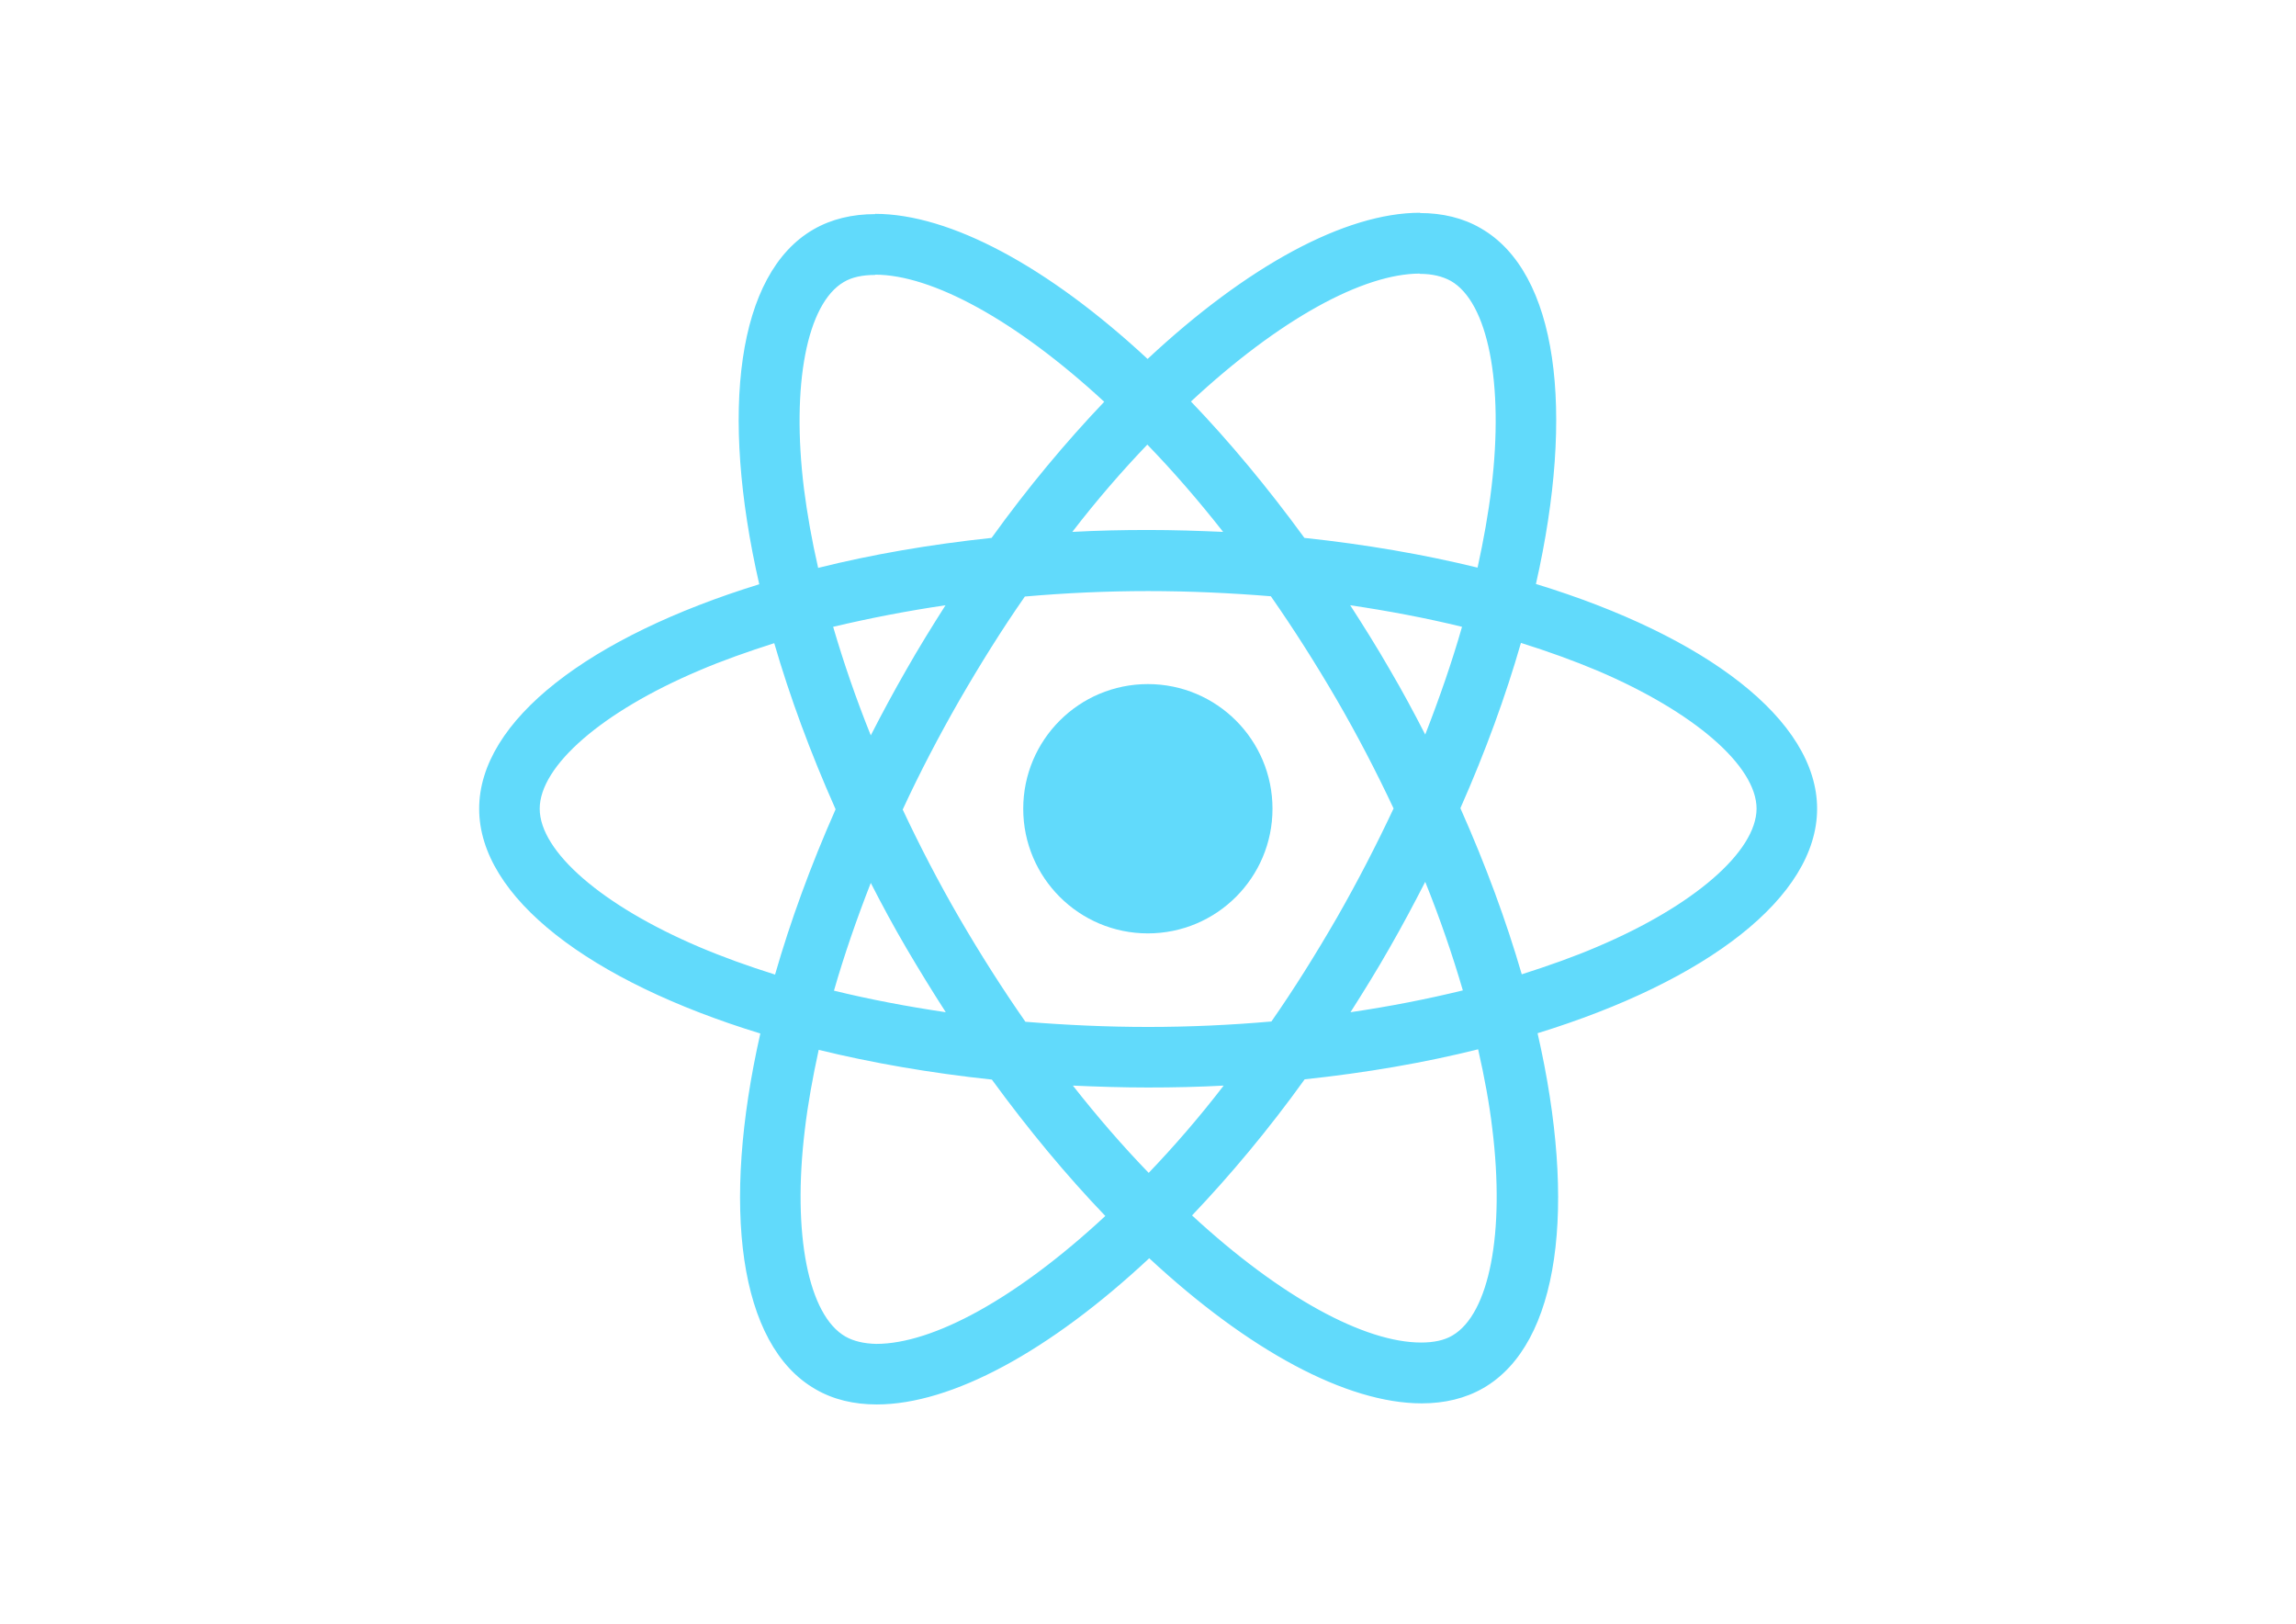
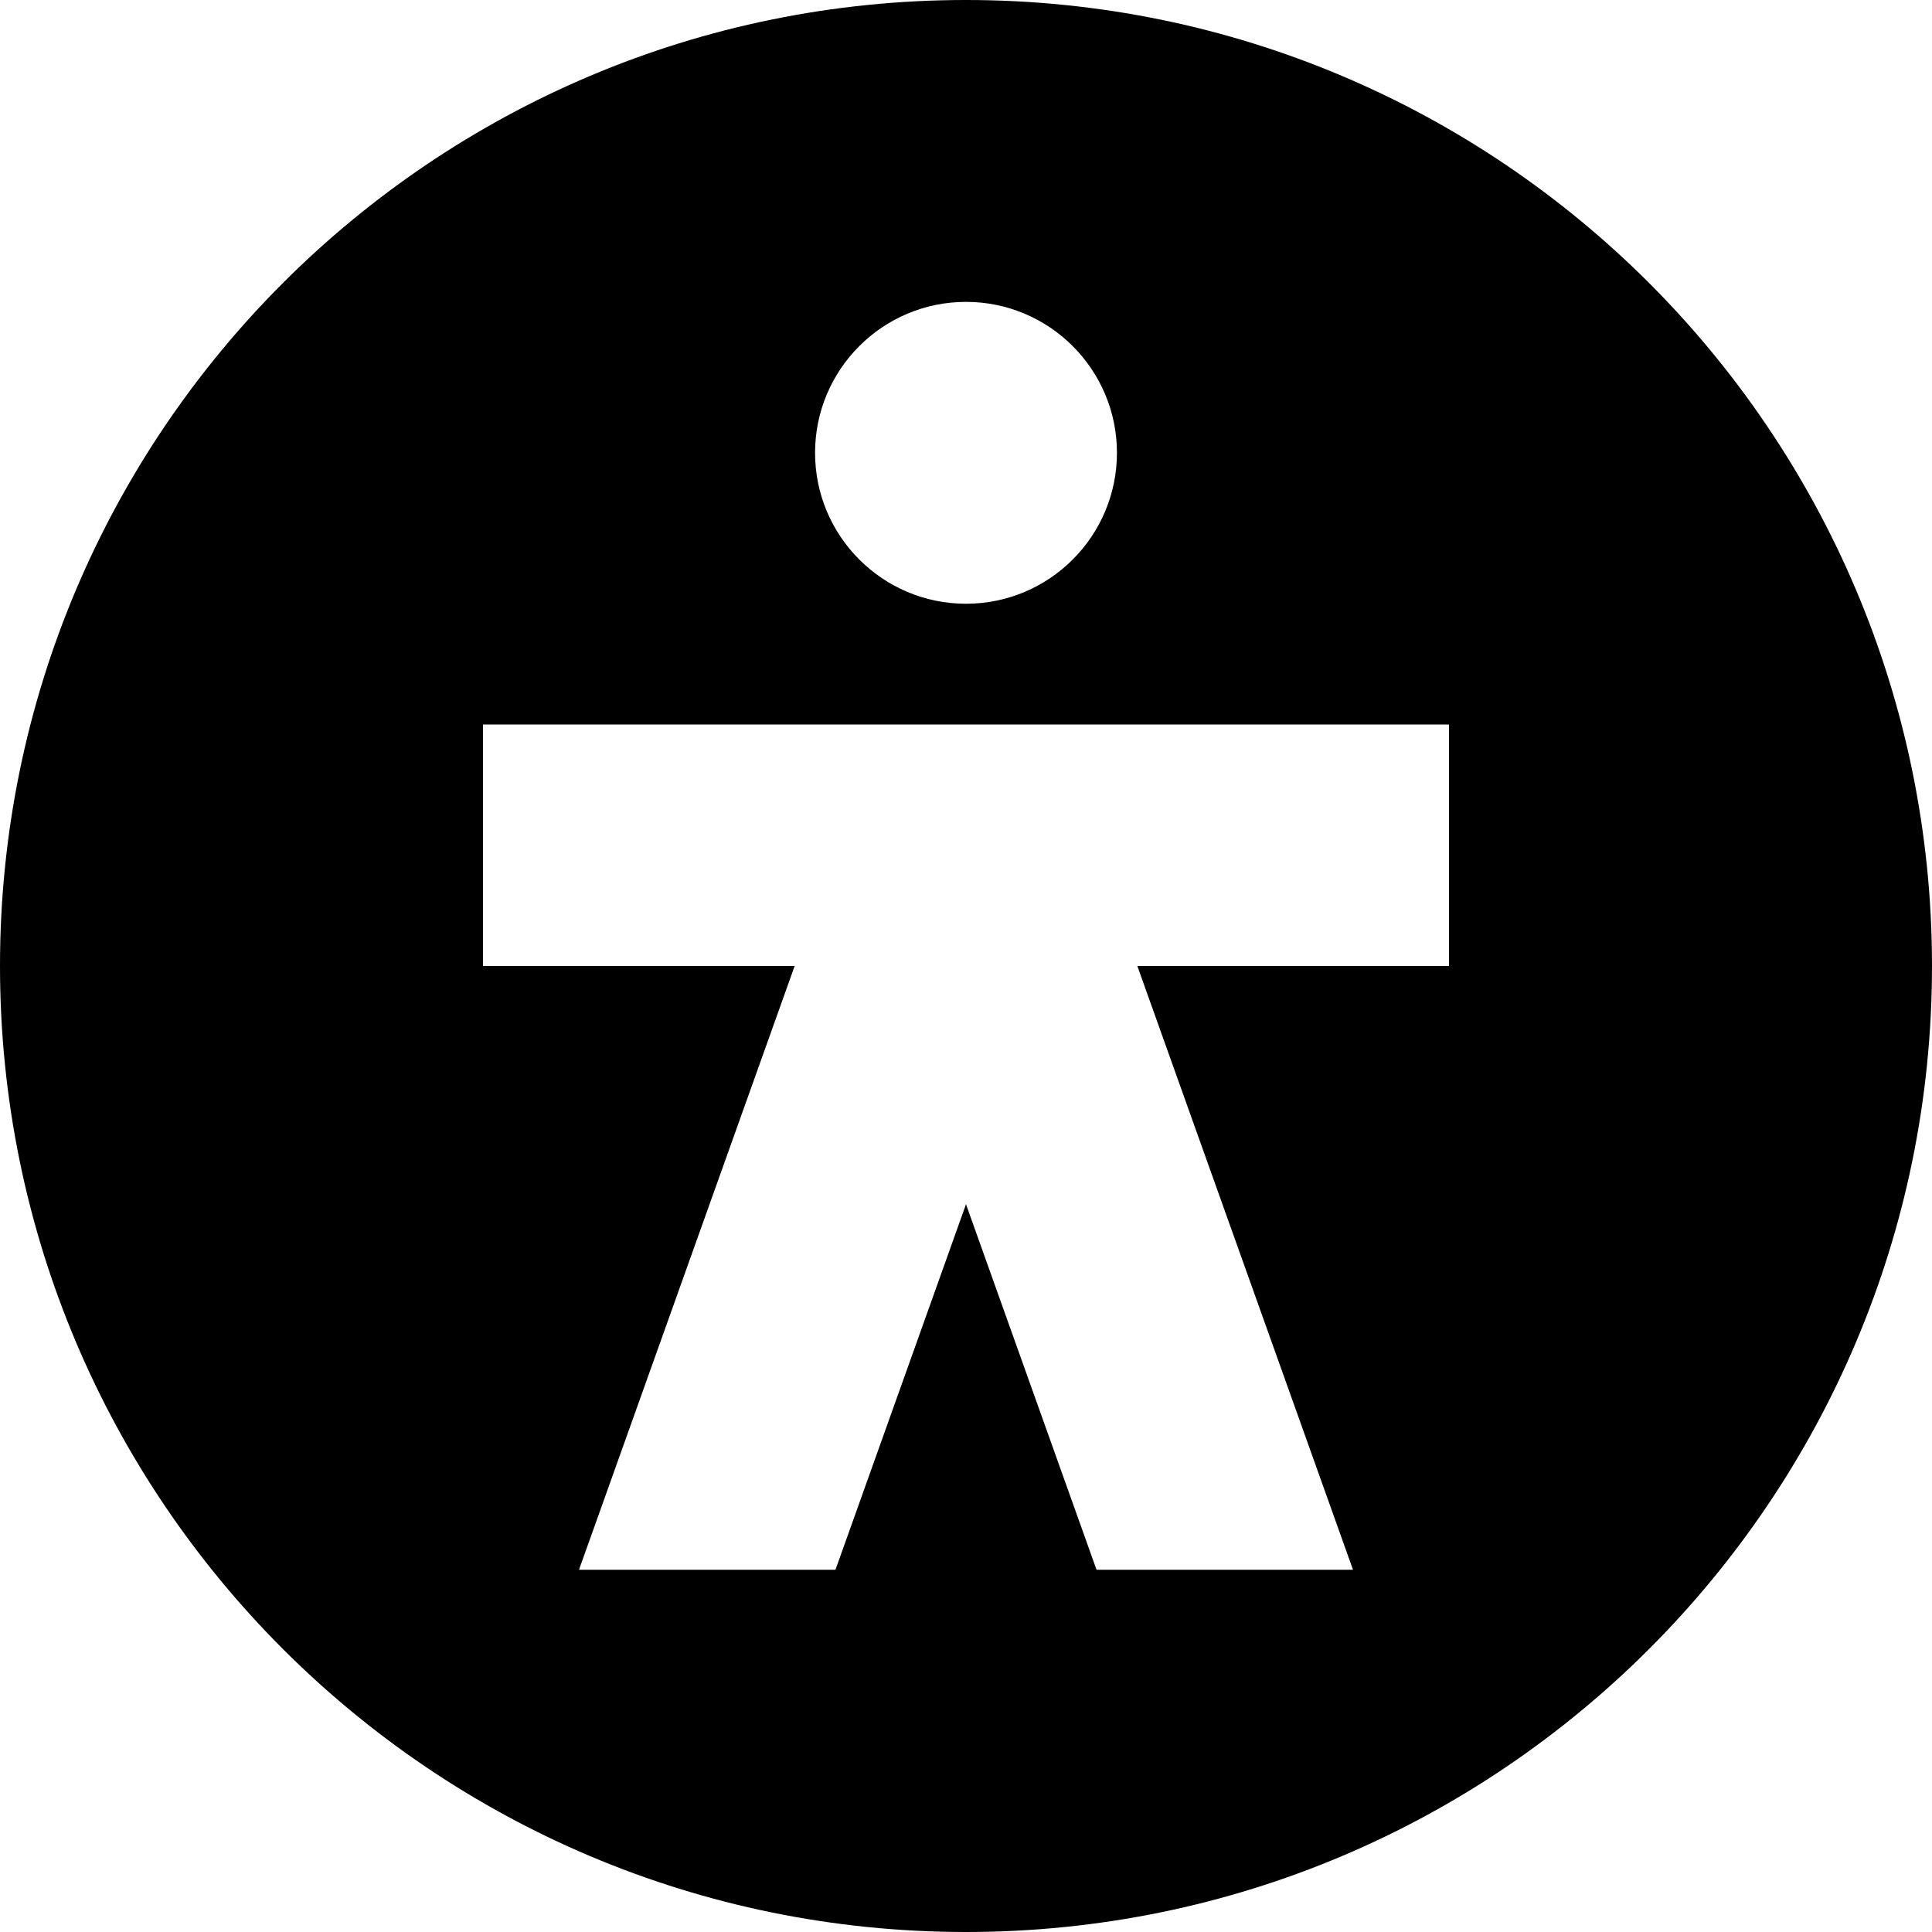
- <svg xmlns="http://www.w3.org/2000/svg" viewBox="0 0 841.9 595.3">
-   <g fill="#61DAFB">
-     <path d="M666.3 296.5c0-32.5-40.7-63.3-103.1-82.4 14.4-63.6 8-114.2-20.2-130.4-6.5-3.8-14.1-5.6-22.4-5.6v22.3c4.6 0 8.3.9 11.4 2.6 13.6 7.8 19.5 37.5 14.9 75.7-1.1 9.4-2.9 19.3-5.1 29.4-19.6-4.8-41-8.5-63.5-10.9-13.5-18.5-27.5-35.3-41.6-50 32.6-30.3 63.2-46.9 84-46.9V78c-27.5 0-63.5 19.6-99.9 53.6-36.4-33.8-72.4-53.2-99.9-53.2v22.3c20.7 0 51.4 16.5 84 46.6-14 14.7-28 31.4-41.3 49.9-22.6 2.4-44 6.1-63.6 11-2.3-10-4-19.7-5.2-29-4.7-38.2 1.1-67.9 14.6-75.8 3-1.8 6.9-2.6 11.5-2.6V78.5c-8.4 0-16 1.8-22.6 5.6-28.1 16.2-34.4 66.7-19.9 130.1-62.2 19.2-102.7 49.9-102.7 82.3 0 32.5 40.7 63.3 103.1 82.4-14.4 63.6-8 114.2 20.2 130.4 6.5 3.8 14.1 5.6 22.5 5.6 27.5 0 63.5-19.6 99.9-53.6 36.4 33.8 72.4 53.2 99.9 53.2 8.4 0 16-1.8 22.6-5.6 28.1-16.2 34.4-66.7 19.9-130.1 62-19.1 102.5-49.9 102.5-82.3zm-130.2-66.7c-3.7 12.9-8.3 26.2-13.5 39.5-4.1-8-8.4-16-13.1-24-4.6-8-9.5-15.8-14.4-23.4 14.2 2.1 27.9 4.7 41 7.9zm-45.8 106.5c-7.8 13.5-15.8 26.3-24.1 38.2-14.9 1.3-30 2-45.2 2-15.1 0-30.2-.7-45-1.9-8.3-11.9-16.4-24.6-24.2-38-7.6-13.1-14.5-26.4-20.8-39.8 6.2-13.4 13.2-26.8 20.7-39.9 7.8-13.5 15.8-26.3 24.1-38.2 14.9-1.3 30-2 45.2-2 15.1 0 30.2.7 45 1.9 8.3 11.9 16.4 24.6 24.2 38 7.6 13.1 14.5 26.4 20.8 39.8-6.3 13.4-13.2 26.8-20.7 39.9zm32.3-13c5.4 13.4 10 26.8 13.8 39.8-13.1 3.2-26.9 5.9-41.2 8 4.9-7.7 9.8-15.6 14.4-23.7 4.6-8 8.9-16.1 13-24.1zM421.2 430c-9.3-9.6-18.6-20.3-27.8-32 9 .4 18.2.7 27.5.7 9.4 0 18.7-.2 27.8-.7-9 11.7-18.3 22.4-27.5 32zm-74.4-58.9c-14.2-2.1-27.9-4.7-41-7.9 3.7-12.9 8.3-26.2 13.5-39.5 4.1 8 8.4 16 13.1 24 4.7 8 9.5 15.8 14.4 23.4zM420.7 163c9.3 9.6 18.6 20.3 27.8 32-9-.4-18.2-.7-27.5-.7-9.4 0-18.7.2-27.8.7 9-11.7 18.3-22.4 27.5-32zm-74 58.9c-4.9 7.7-9.8 15.6-14.4 23.7-4.6 8-8.9 16-13 24-5.4-13.4-10-26.8-13.8-39.8 13.1-3.1 26.9-5.8 41.2-7.9zm-90.5 125.2c-35.4-15.1-58.3-34.9-58.3-50.6 0-15.7 22.9-35.6 58.3-50.6 8.6-3.7 18-7 27.7-10.1 5.7 19.6 13.2 40 22.5 60.9-9.2 20.8-16.6 41.1-22.2 60.6-9.9-3.1-19.3-6.5-28-10.2zM310 490c-13.6-7.8-19.5-37.5-14.9-75.7 1.1-9.4 2.9-19.3 5.1-29.4 19.6 4.8 41 8.5 63.5 10.9 13.5 18.5 27.5 35.3 41.6 50-32.6 30.3-63.2 46.9-84 46.9-4.5-.1-8.3-1-11.3-2.7zm237.2-76.2c4.7 38.2-1.1 67.9-14.6 75.8-3 1.8-6.9 2.6-11.5 2.6-20.7 0-51.4-16.5-84-46.6 14-14.7 28-31.4 41.3-49.9 22.6-2.4 44-6.1 63.6-11 2.3 10.1 4.1 19.8 5.2 29.1zm38.5-66.7c-8.6 3.7-18 7-27.7 10.1-5.7-19.6-13.2-40-22.5-60.9 9.2-20.8 16.6-41.1 22.2-60.6 9.9 3.1 19.3 6.5 28.1 10.2 35.4 15.1 58.3 34.9 58.3 50.6-.1 15.7-23 35.6-58.4 50.6zM320.8 78.4z" />
-     <circle cx="420.9" cy="296.5" r="45.7" />
-     <path d="M520.5 78.1z" />
-   </g>
+ <svg xmlns="http://www.w3.org/2000/svg" width="800px" height="800px" viewBox="0 0 16 16" fill="none">
+   <path fill-rule="evenodd" clip-rule="evenodd" d="M16 8C16 12.418 12.418 16 8 16C3.582 16 0 12.418 0 8C0 3.582 3.582 0 8 0C12.418 0 16 3.582 16 8ZM9.25 3.75C9.25 4.44 8.69 5 8 5C7.31 5 6.75 4.44 6.75 3.75C6.75 3.06 7.31 2.5 8 2.5C8.69 2.5 9.25 3.06 9.25 3.75ZM12 8H9.419L11.205 13H9.081L8 9.973L6.919 13H4.795L6.581 8H4V6H12V8Z" fill="#000000" />
</svg>
